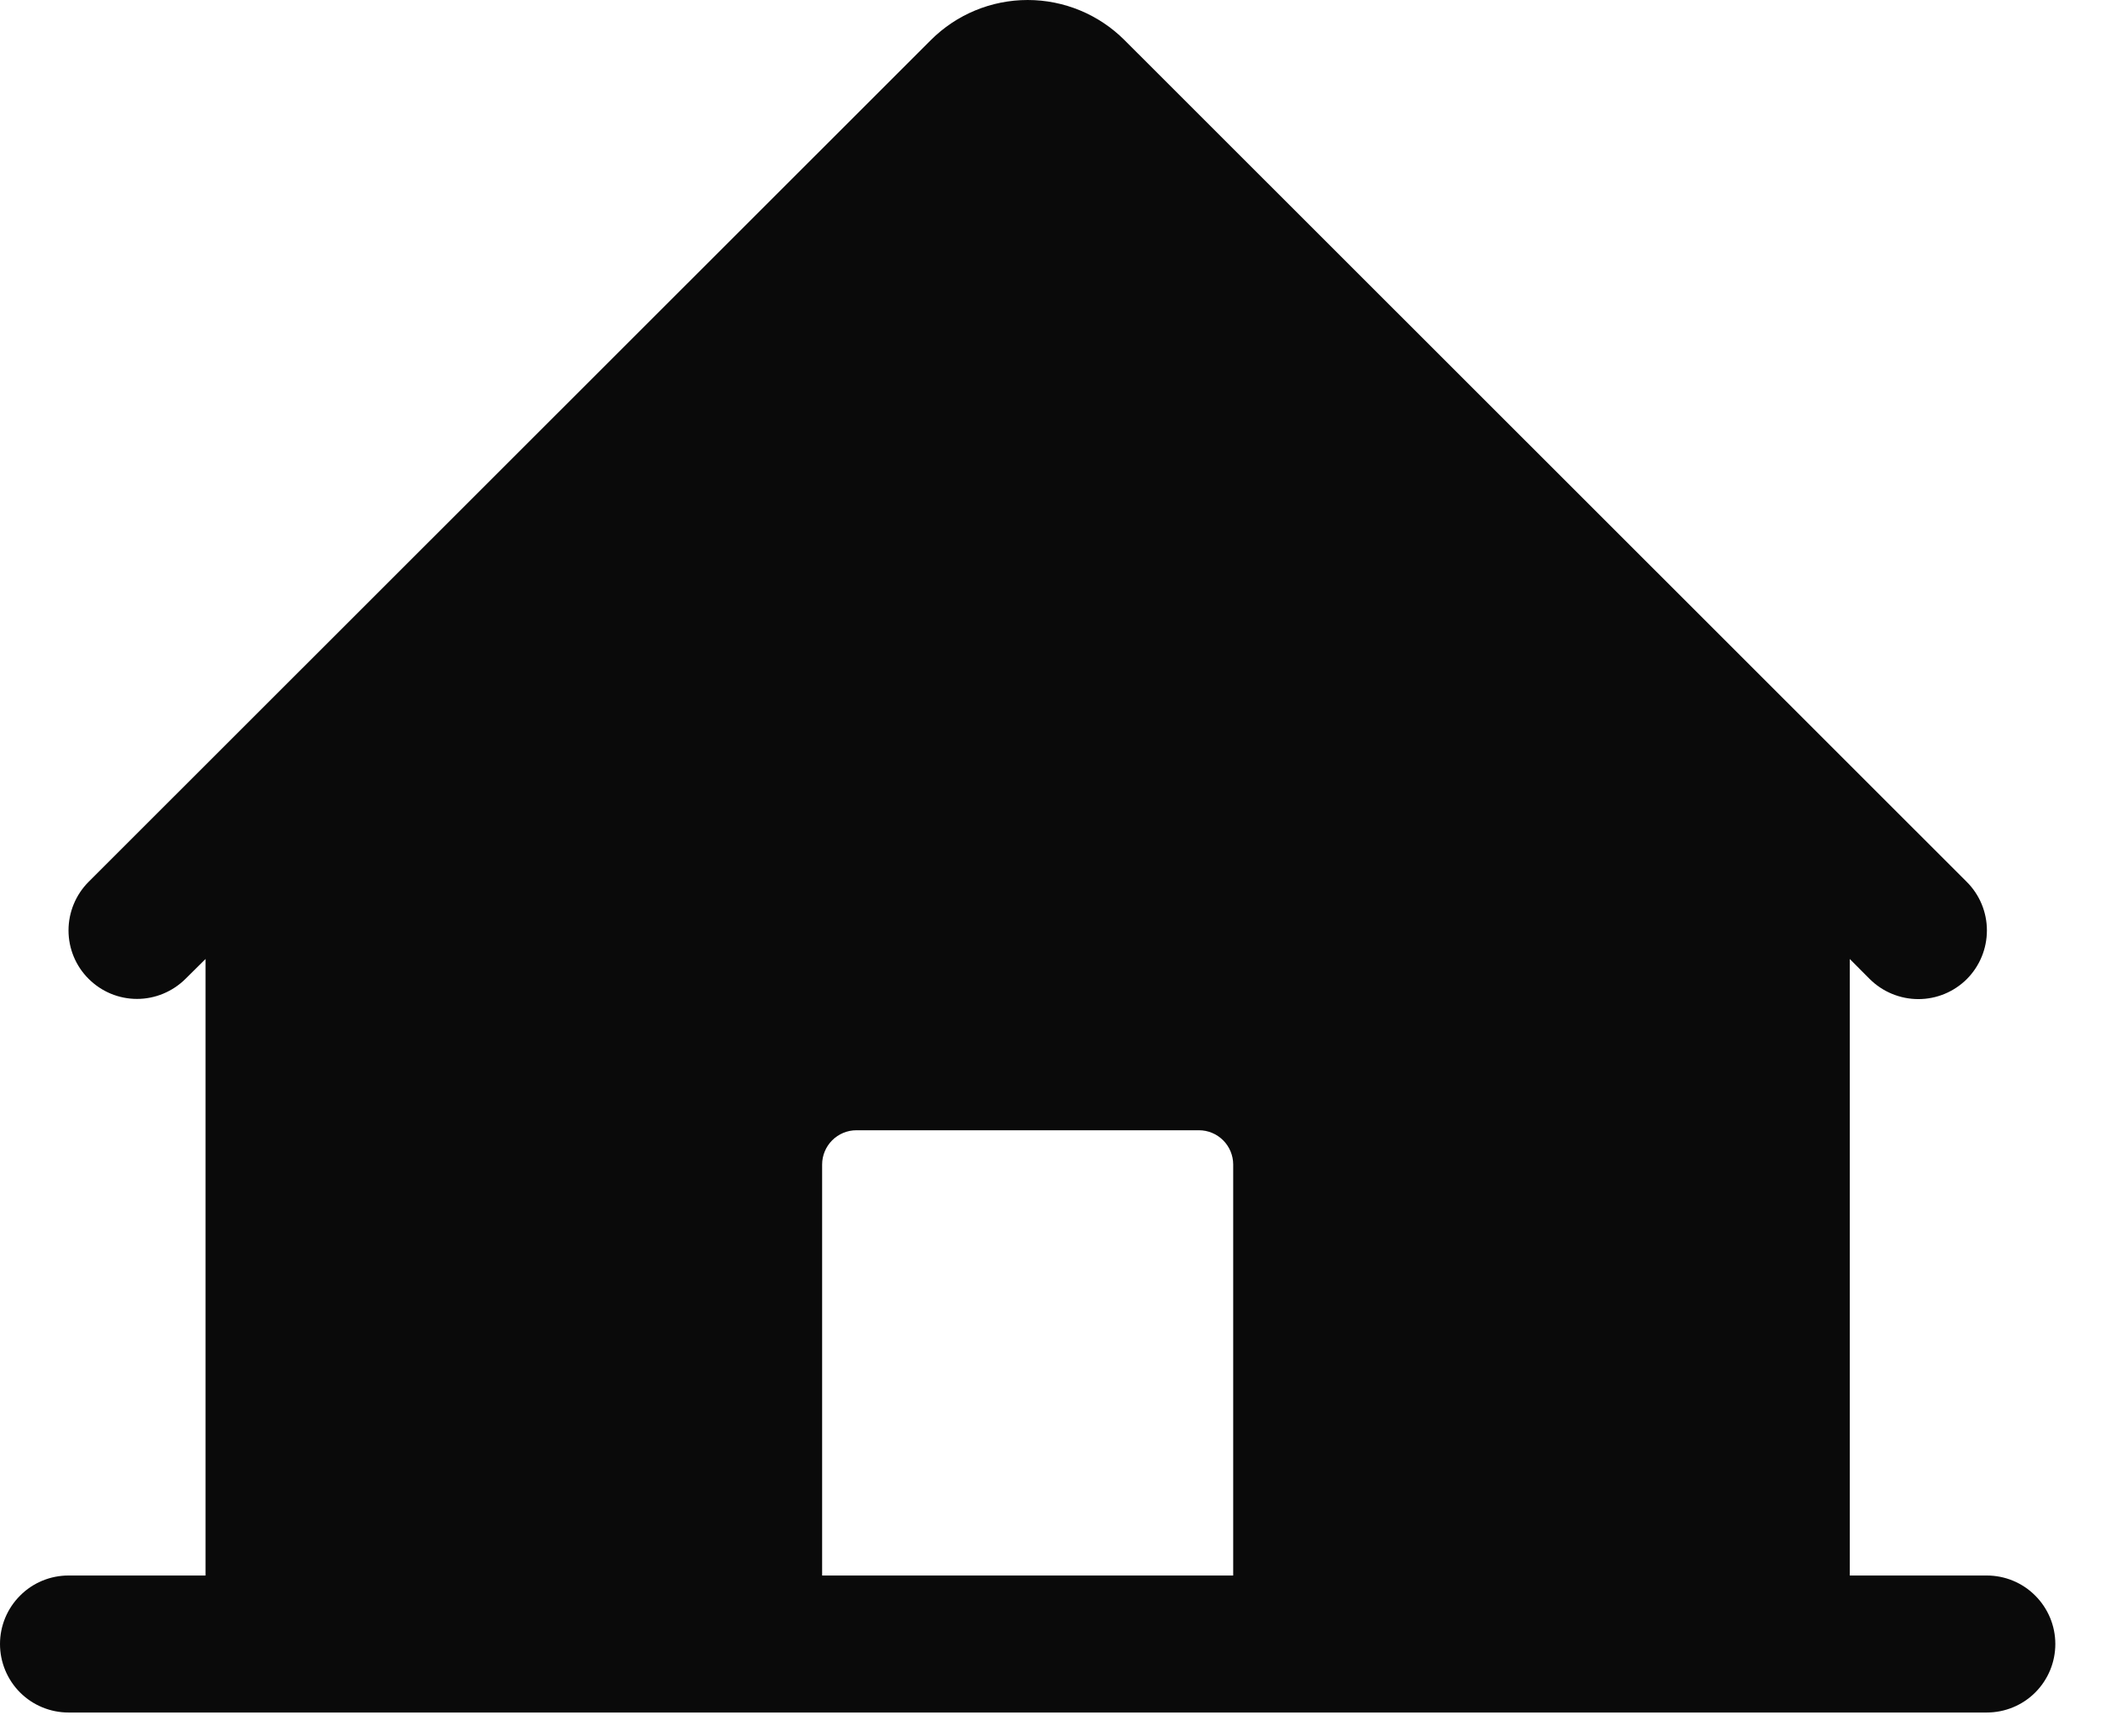
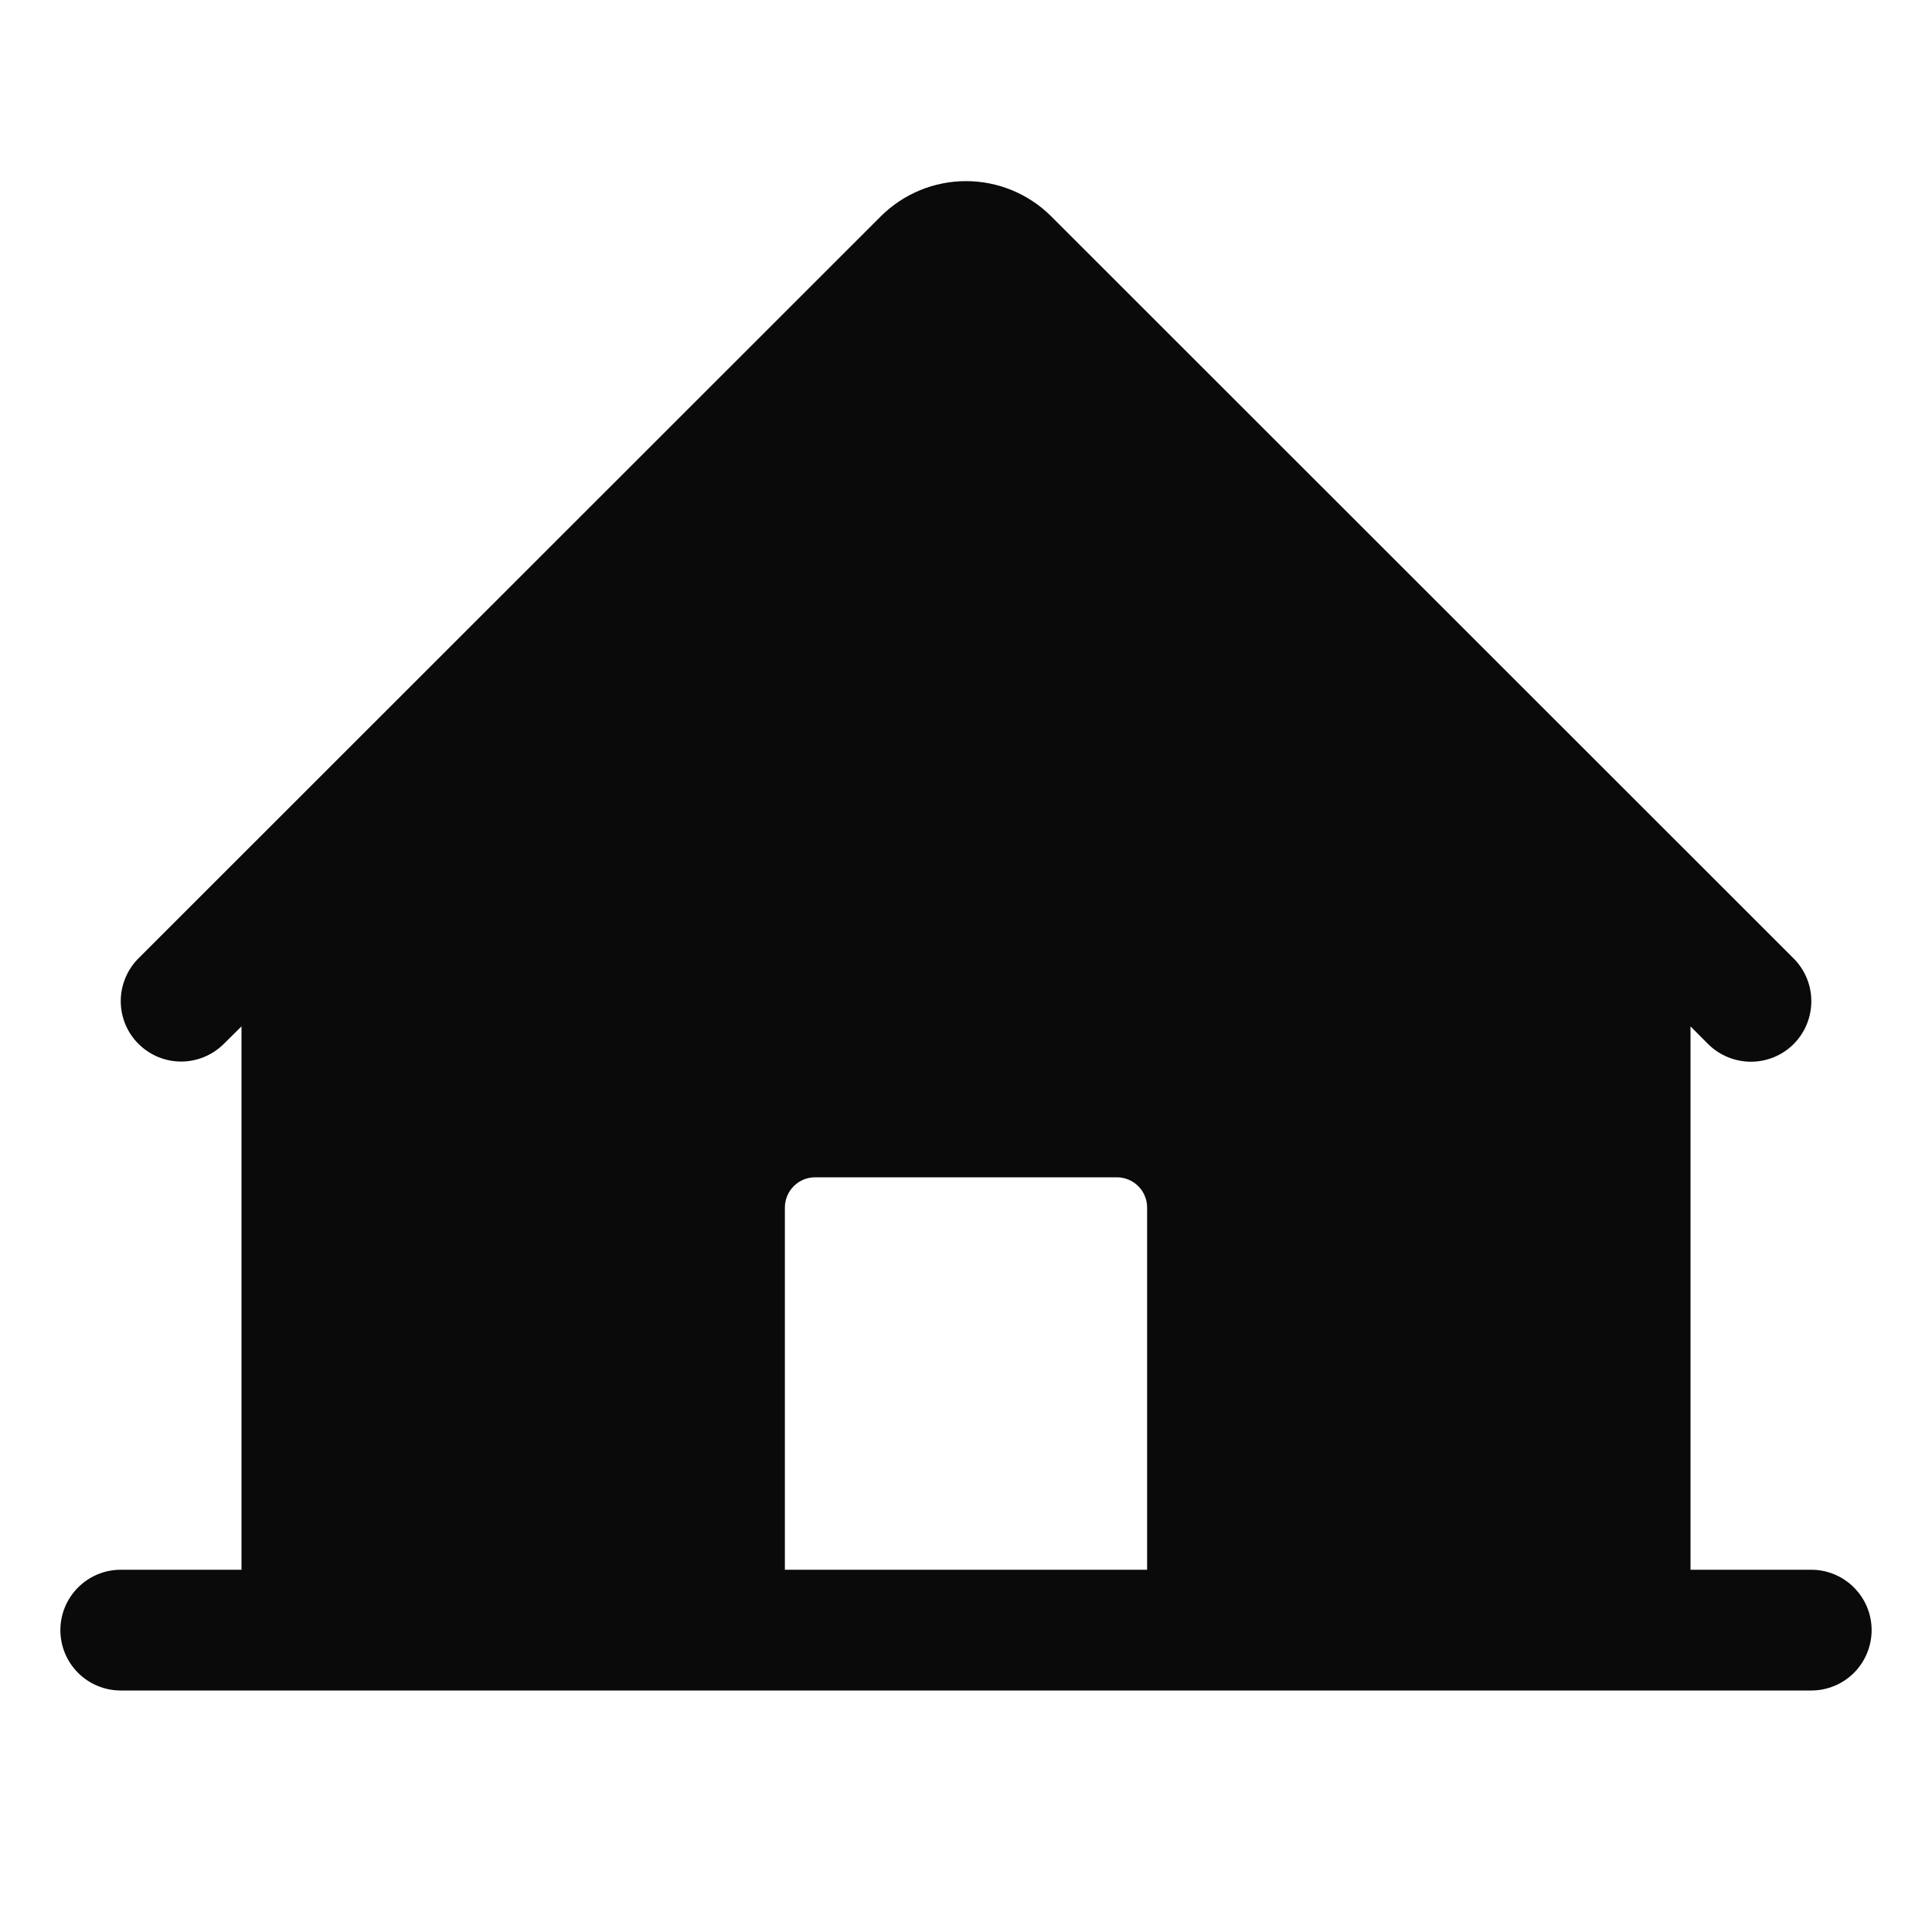
- <svg xmlns="http://www.w3.org/2000/svg" width="23" height="19" viewBox="0 0 23 19" fill="none">
-   <path d="M21.75 17.25H20.25V10.5L20.469 10.72C20.61 10.86 20.802 10.939 21.001 10.939C21.2 10.939 21.391 10.86 21.532 10.719C21.672 10.578 21.751 10.387 21.751 10.187C21.751 9.988 21.672 9.797 21.531 9.656L12.31 0.439C12.029 0.158 11.648 0 11.25 0C10.852 0 10.471 0.158 10.19 0.439L0.969 9.656C0.829 9.797 0.75 9.988 0.75 10.187C0.75 10.386 0.829 10.577 0.97 10.717C1.111 10.858 1.301 10.937 1.5 10.937C1.699 10.937 1.89 10.857 2.031 10.717L2.25 10.5V17.25H0.75C0.551 17.25 0.36 17.329 0.22 17.47C0.079 17.611 0 17.801 0 18C0 18.199 0.079 18.39 0.22 18.531C0.36 18.671 0.551 18.75 0.75 18.75H21.75C21.949 18.75 22.14 18.671 22.28 18.531C22.421 18.39 22.5 18.199 22.5 18C22.5 17.801 22.421 17.611 22.28 17.47C22.14 17.329 21.949 17.25 21.75 17.25ZM13.5 17.25H9V12.75C9 12.651 9.04 12.555 9.11 12.485C9.18 12.415 9.276 12.375 9.375 12.375H13.125C13.225 12.375 13.32 12.415 13.39 12.485C13.46 12.555 13.5 12.651 13.5 12.75V17.25Z" fill="#0A0A0A" />
+ <svg xmlns="http://www.w3.org/2000/svg" width="24" height="24" viewBox="0 0 24 24" fill="none">
+   <path d="M22.5 19.5H21V12.75L21.219 12.97C21.36 13.11 21.552 13.189 21.751 13.189C21.95 13.189 22.141 13.11 22.282 12.969C22.422 12.828 22.501 12.637 22.501 12.437C22.501 12.238 22.422 12.047 22.281 11.906L13.06 2.689C12.779 2.408 12.398 2.25 12 2.25C11.602 2.25 11.221 2.408 10.94 2.689L1.719 11.906C1.579 12.047 1.5 12.238 1.5 12.437C1.5 12.636 1.579 12.827 1.72 12.967C1.861 13.108 2.051 13.187 2.25 13.187C2.449 13.187 2.64 13.107 2.781 12.967L3 12.75V19.5H1.5C1.301 19.5 1.11 19.579 0.97 19.72C0.829 19.861 0.75 20.051 0.75 20.25C0.75 20.449 0.829 20.64 0.97 20.781C1.11 20.921 1.301 21 1.5 21H22.5C22.699 21 22.89 20.921 23.03 20.781C23.171 20.64 23.25 20.449 23.25 20.25C23.25 20.051 23.171 19.861 23.03 19.72C22.89 19.579 22.699 19.5 22.5 19.5ZM14.25 19.5H9.75V15C9.75 14.901 9.79 14.805 9.86 14.735C9.93 14.665 10.025 14.625 10.125 14.625H13.875C13.975 14.625 14.07 14.665 14.14 14.735C14.21 14.805 14.25 14.901 14.25 15V19.5Z" fill="#0A0A0A" />
</svg>
